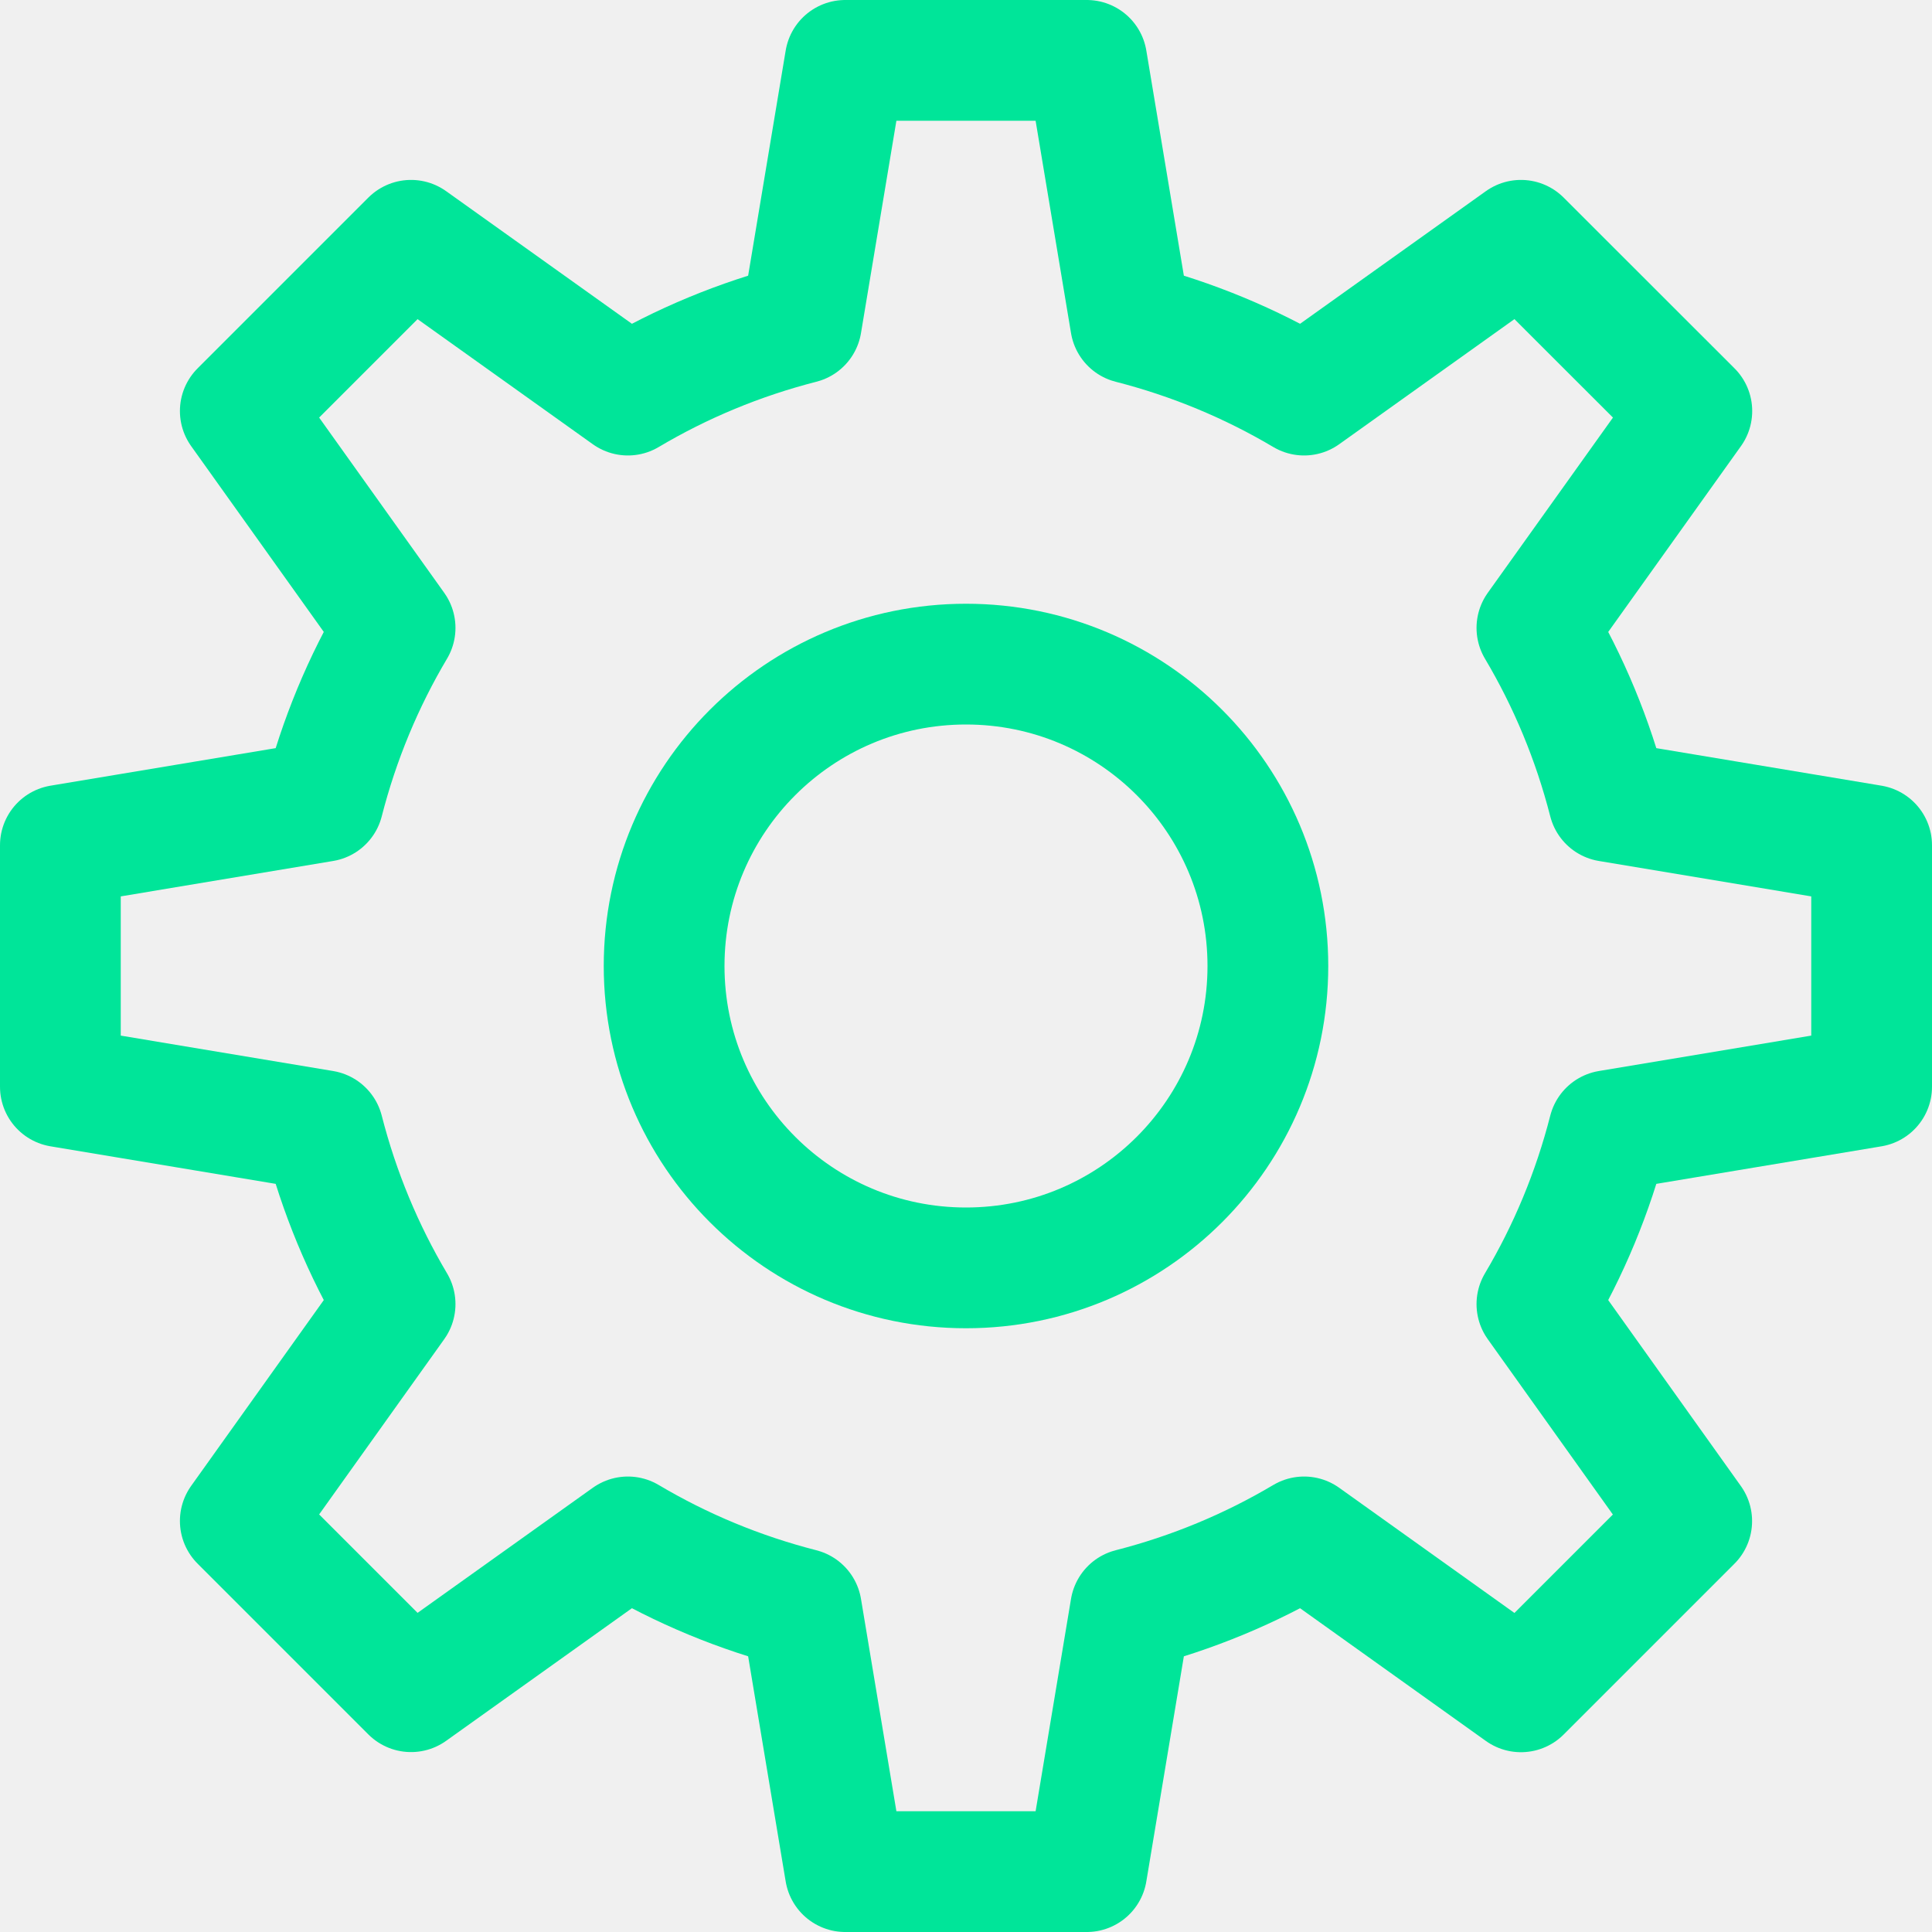
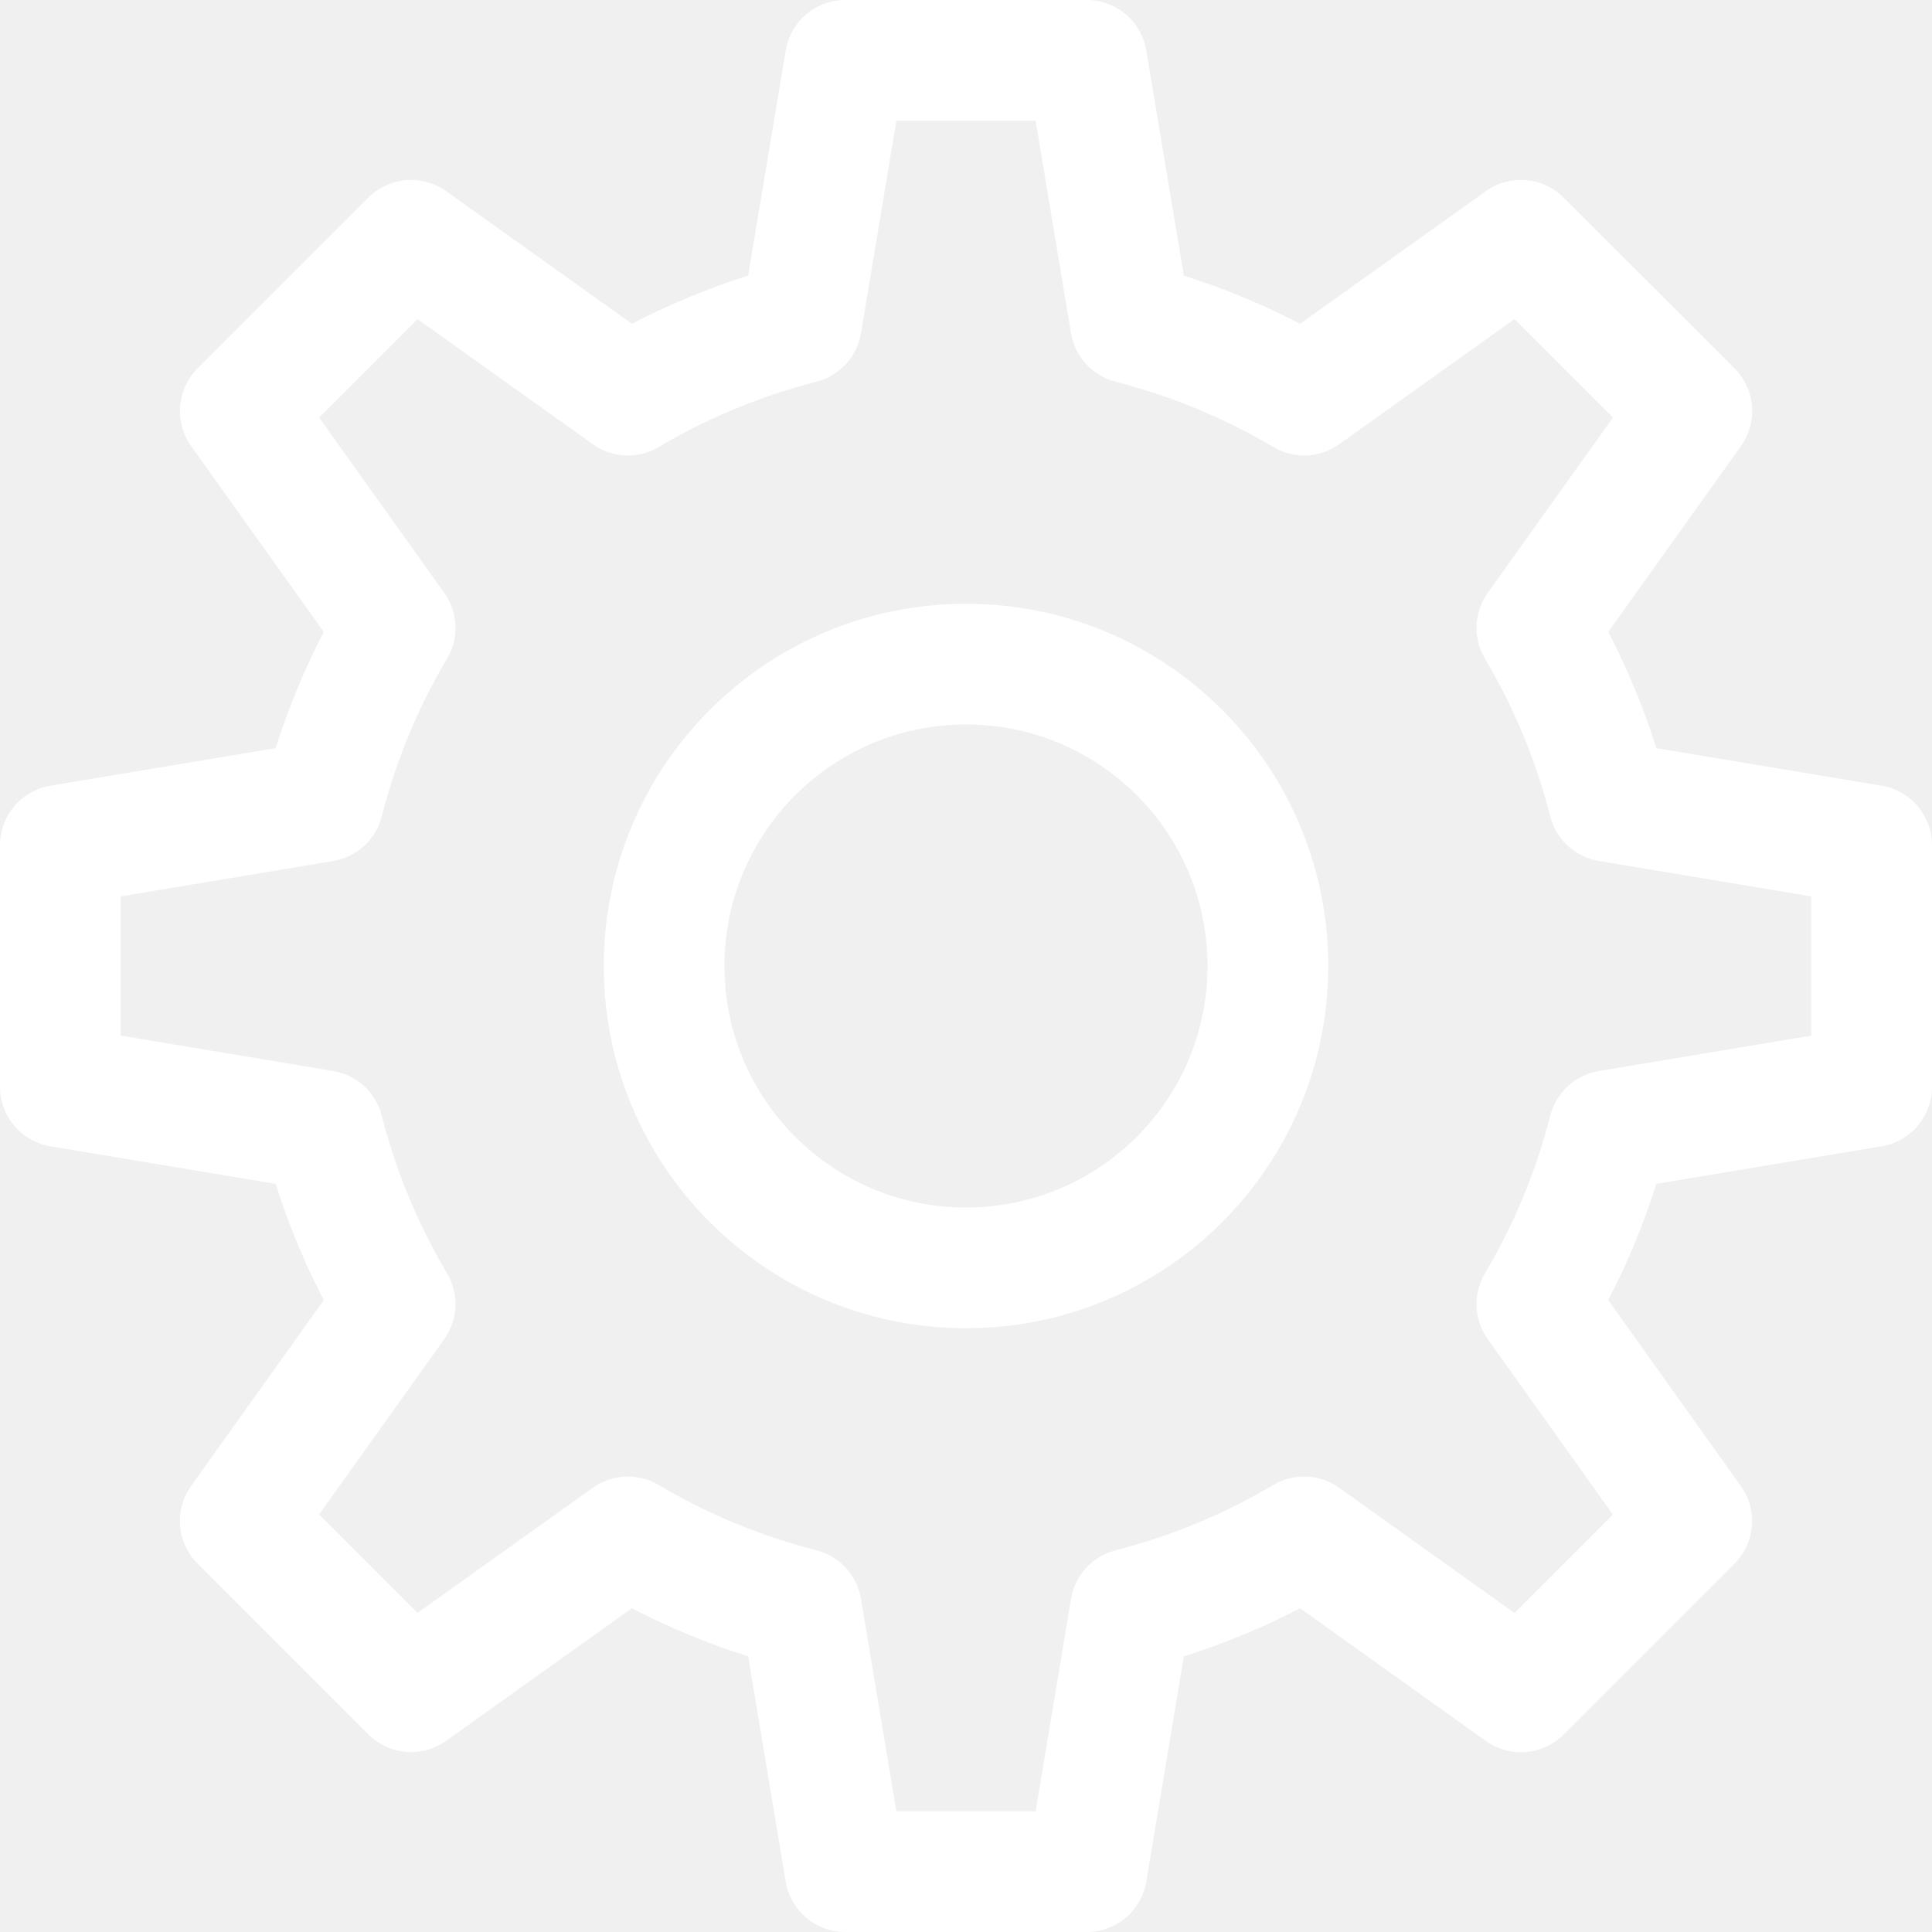
<svg xmlns="http://www.w3.org/2000/svg" width="16" height="16" viewBox="0 0 16 16" fill="none">
  <g id="cogwheel 1" clip-path="url(#clip0_17434_108143)">
    <g id="Group">
-       <path id="Vector" d="M8 10.5C9.381 10.5 10.5 9.381 10.5 8C10.5 6.619 9.381 5.5 8 5.5C6.619 5.5 5.5 6.619 5.5 8C5.5 9.381 6.619 10.5 8 10.5Z" stroke="#00E599" stroke-linecap="round" stroke-linejoin="round" />
-       <path id="Vector_2" d="M15.5 9V7L13.323 6.637C13.192 6.125 12.991 5.643 12.728 5.2L14.011 3.404L12.596 1.99L10.8 3.272C10.357 3.009 9.875 2.808 9.363 2.677L9 0.5H7L6.637 2.677C6.125 2.808 5.643 3.009 5.2 3.272L3.404 1.99L1.99 3.404L3.272 5.2C3.009 5.643 2.808 6.125 2.677 6.637L0.5 7V9L2.677 9.363C2.808 9.875 3.009 10.357 3.272 10.8L1.99 12.596L3.404 14.01L5.2 12.728C5.643 12.991 6.125 13.192 6.637 13.323L7 15.5H9L9.363 13.323C9.875 13.192 10.357 12.991 10.8 12.728L12.596 14.011L14.01 12.597L12.728 10.8C12.991 10.357 13.192 9.875 13.323 9.363L15.5 9Z" stroke="#00E599" stroke-linecap="round" stroke-linejoin="round" />
+       <path id="Vector" d="M8 10.5C9.381 10.5 10.5 9.381 10.5 8C10.5 6.619 9.381 5.5 8 5.5C6.619 5.5 5.5 6.619 5.5 8C5.5 9.381 6.619 10.5 8 10.5Z" stroke="#FFFFFF" stroke-linecap="round" stroke-linejoin="round" />
+       <path id="Vector_2" d="M15.5 9V7L13.323 6.637C13.192 6.125 12.991 5.643 12.728 5.2L14.011 3.404L12.596 1.99L10.8 3.272C10.357 3.009 9.875 2.808 9.363 2.677L9 0.5H7L6.637 2.677C6.125 2.808 5.643 3.009 5.2 3.272L3.404 1.99L1.99 3.404L3.272 5.2C3.009 5.643 2.808 6.125 2.677 6.637L0.5 7V9L2.677 9.363C2.808 9.875 3.009 10.357 3.272 10.8L1.99 12.596L3.404 14.01L5.2 12.728C5.643 12.991 6.125 13.192 6.637 13.323L7 15.5H9L9.363 13.323C9.875 13.192 10.357 12.991 10.8 12.728L12.596 14.011L14.01 12.597L12.728 10.8C12.991 10.357 13.192 9.875 13.323 9.363L15.5 9Z" stroke="#FFFFFF" stroke-linecap="round" stroke-linejoin="round" />
    </g>
  </g>
  <defs>
    <clipPath id="clip0_17434_108143">
      <rect width="16" height="16" fill="white" />
    </clipPath>
  </defs>
</svg>
